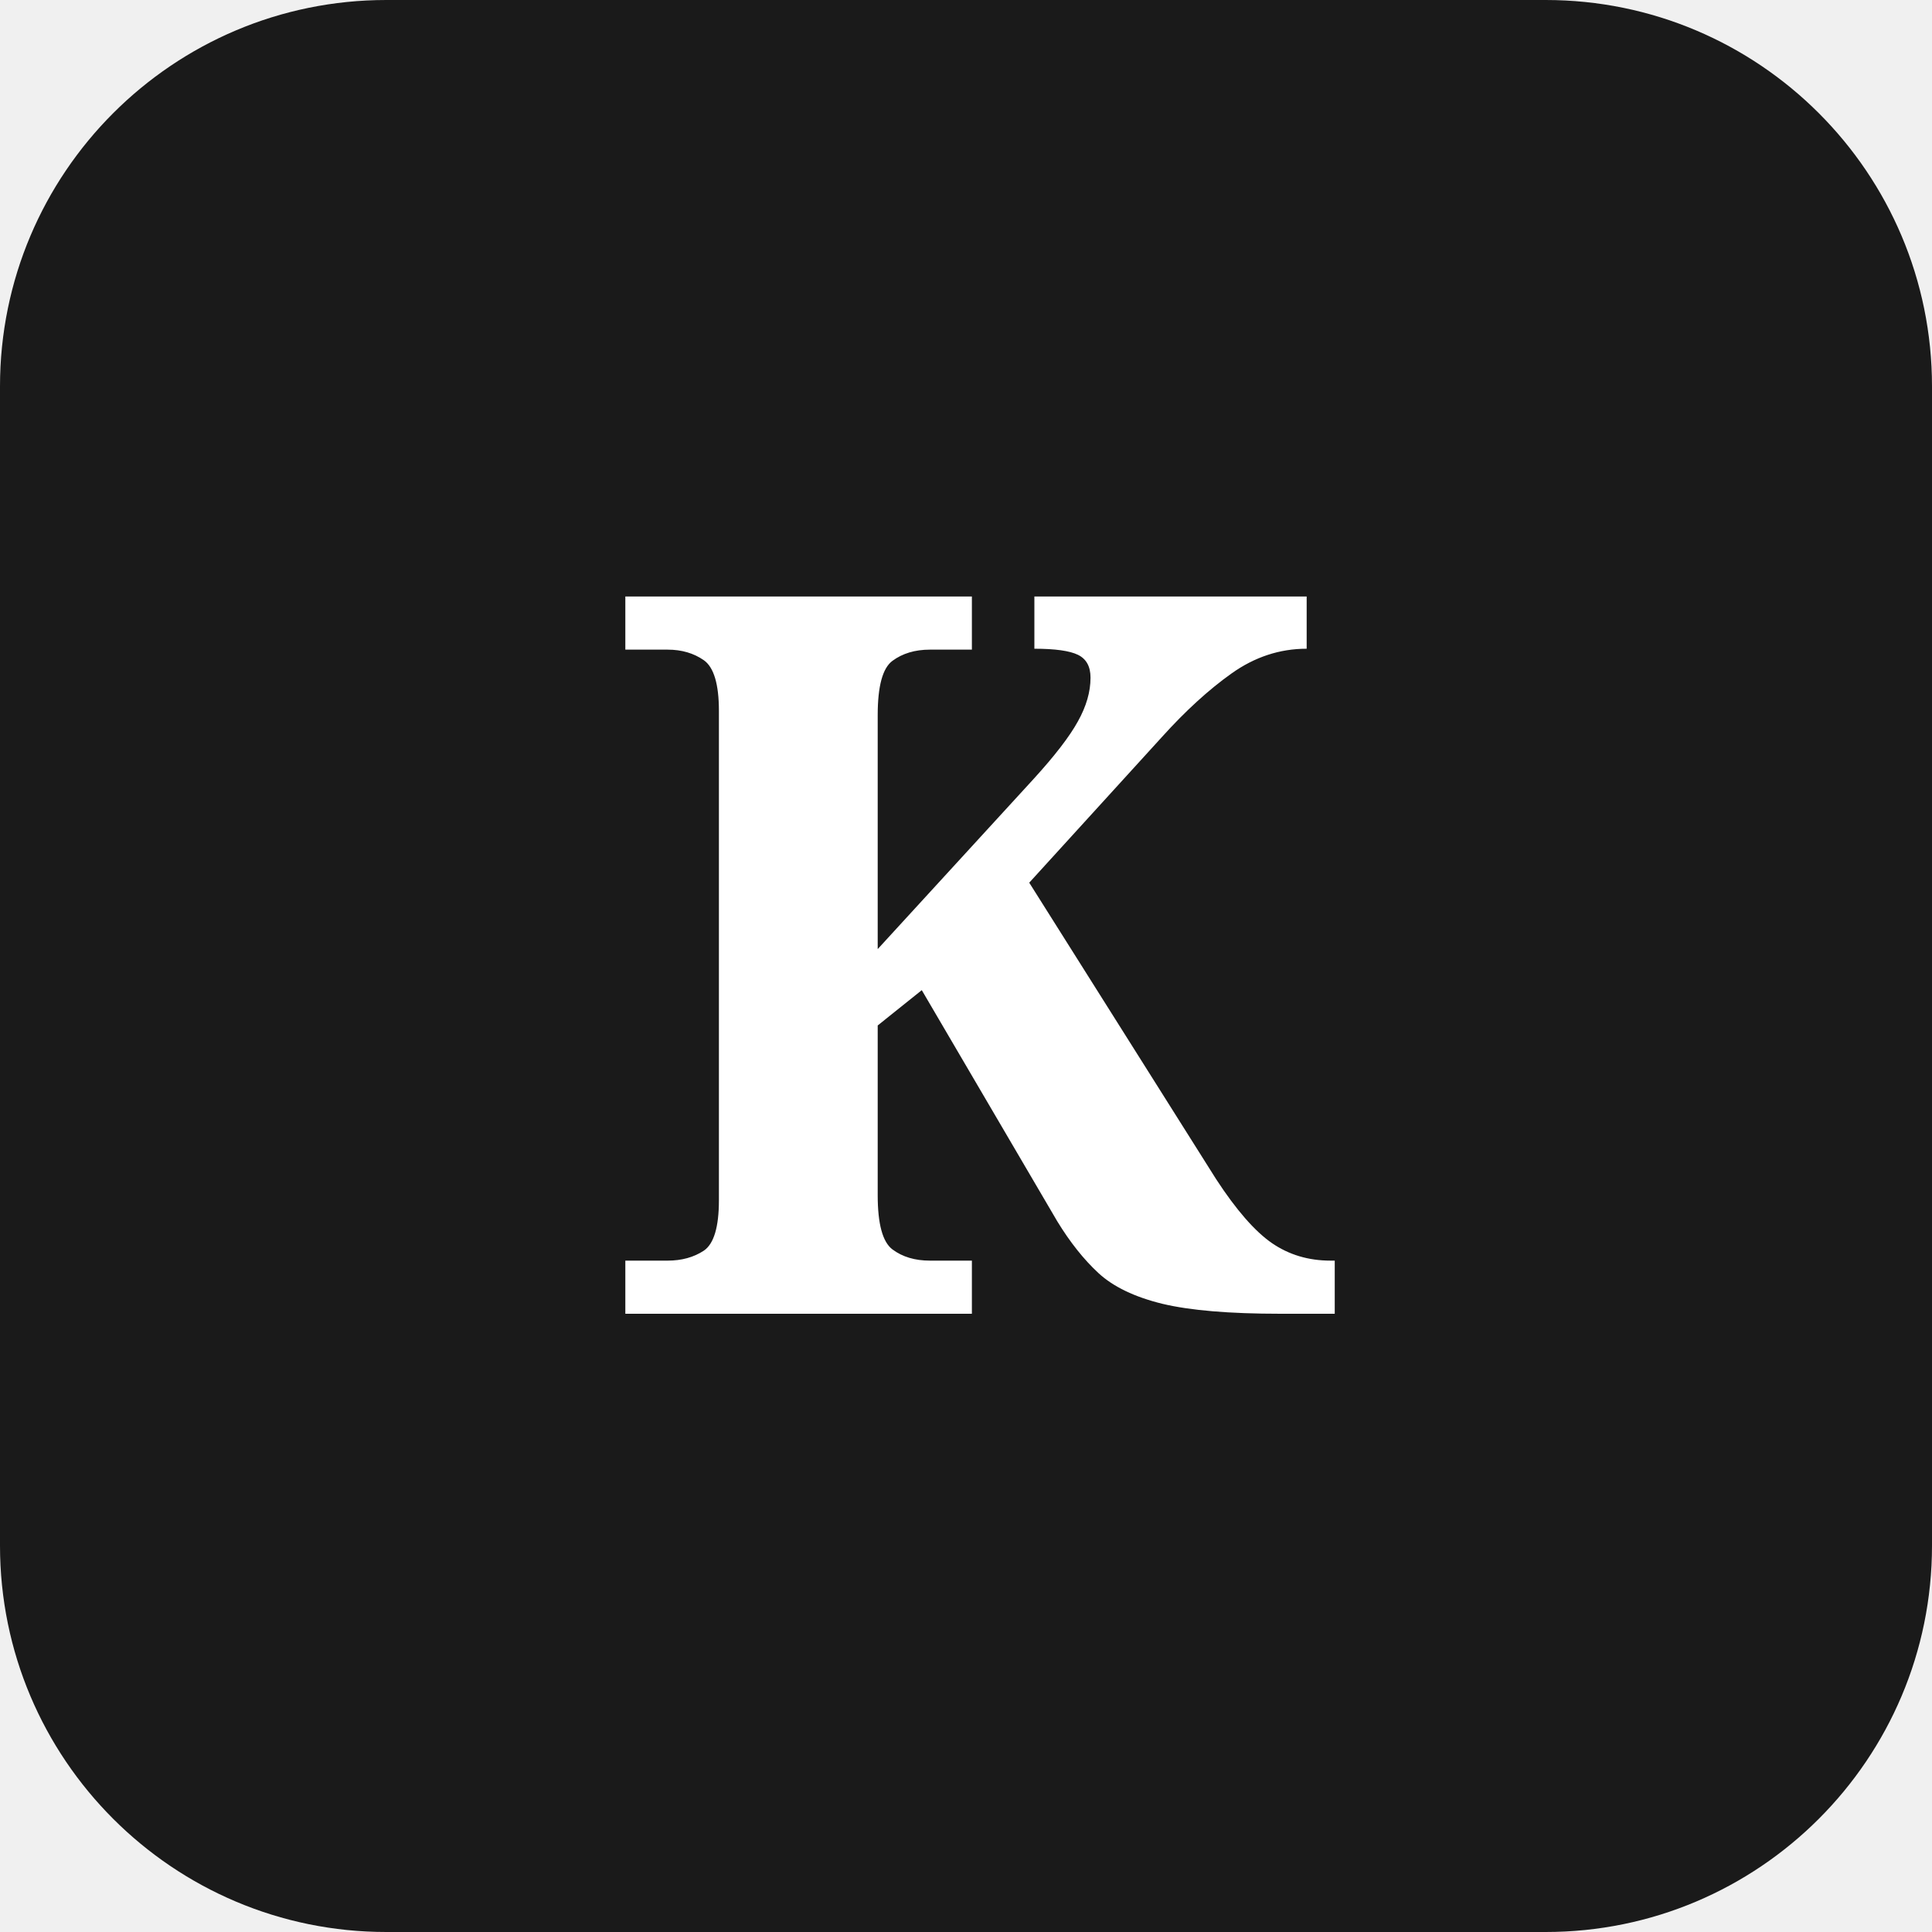
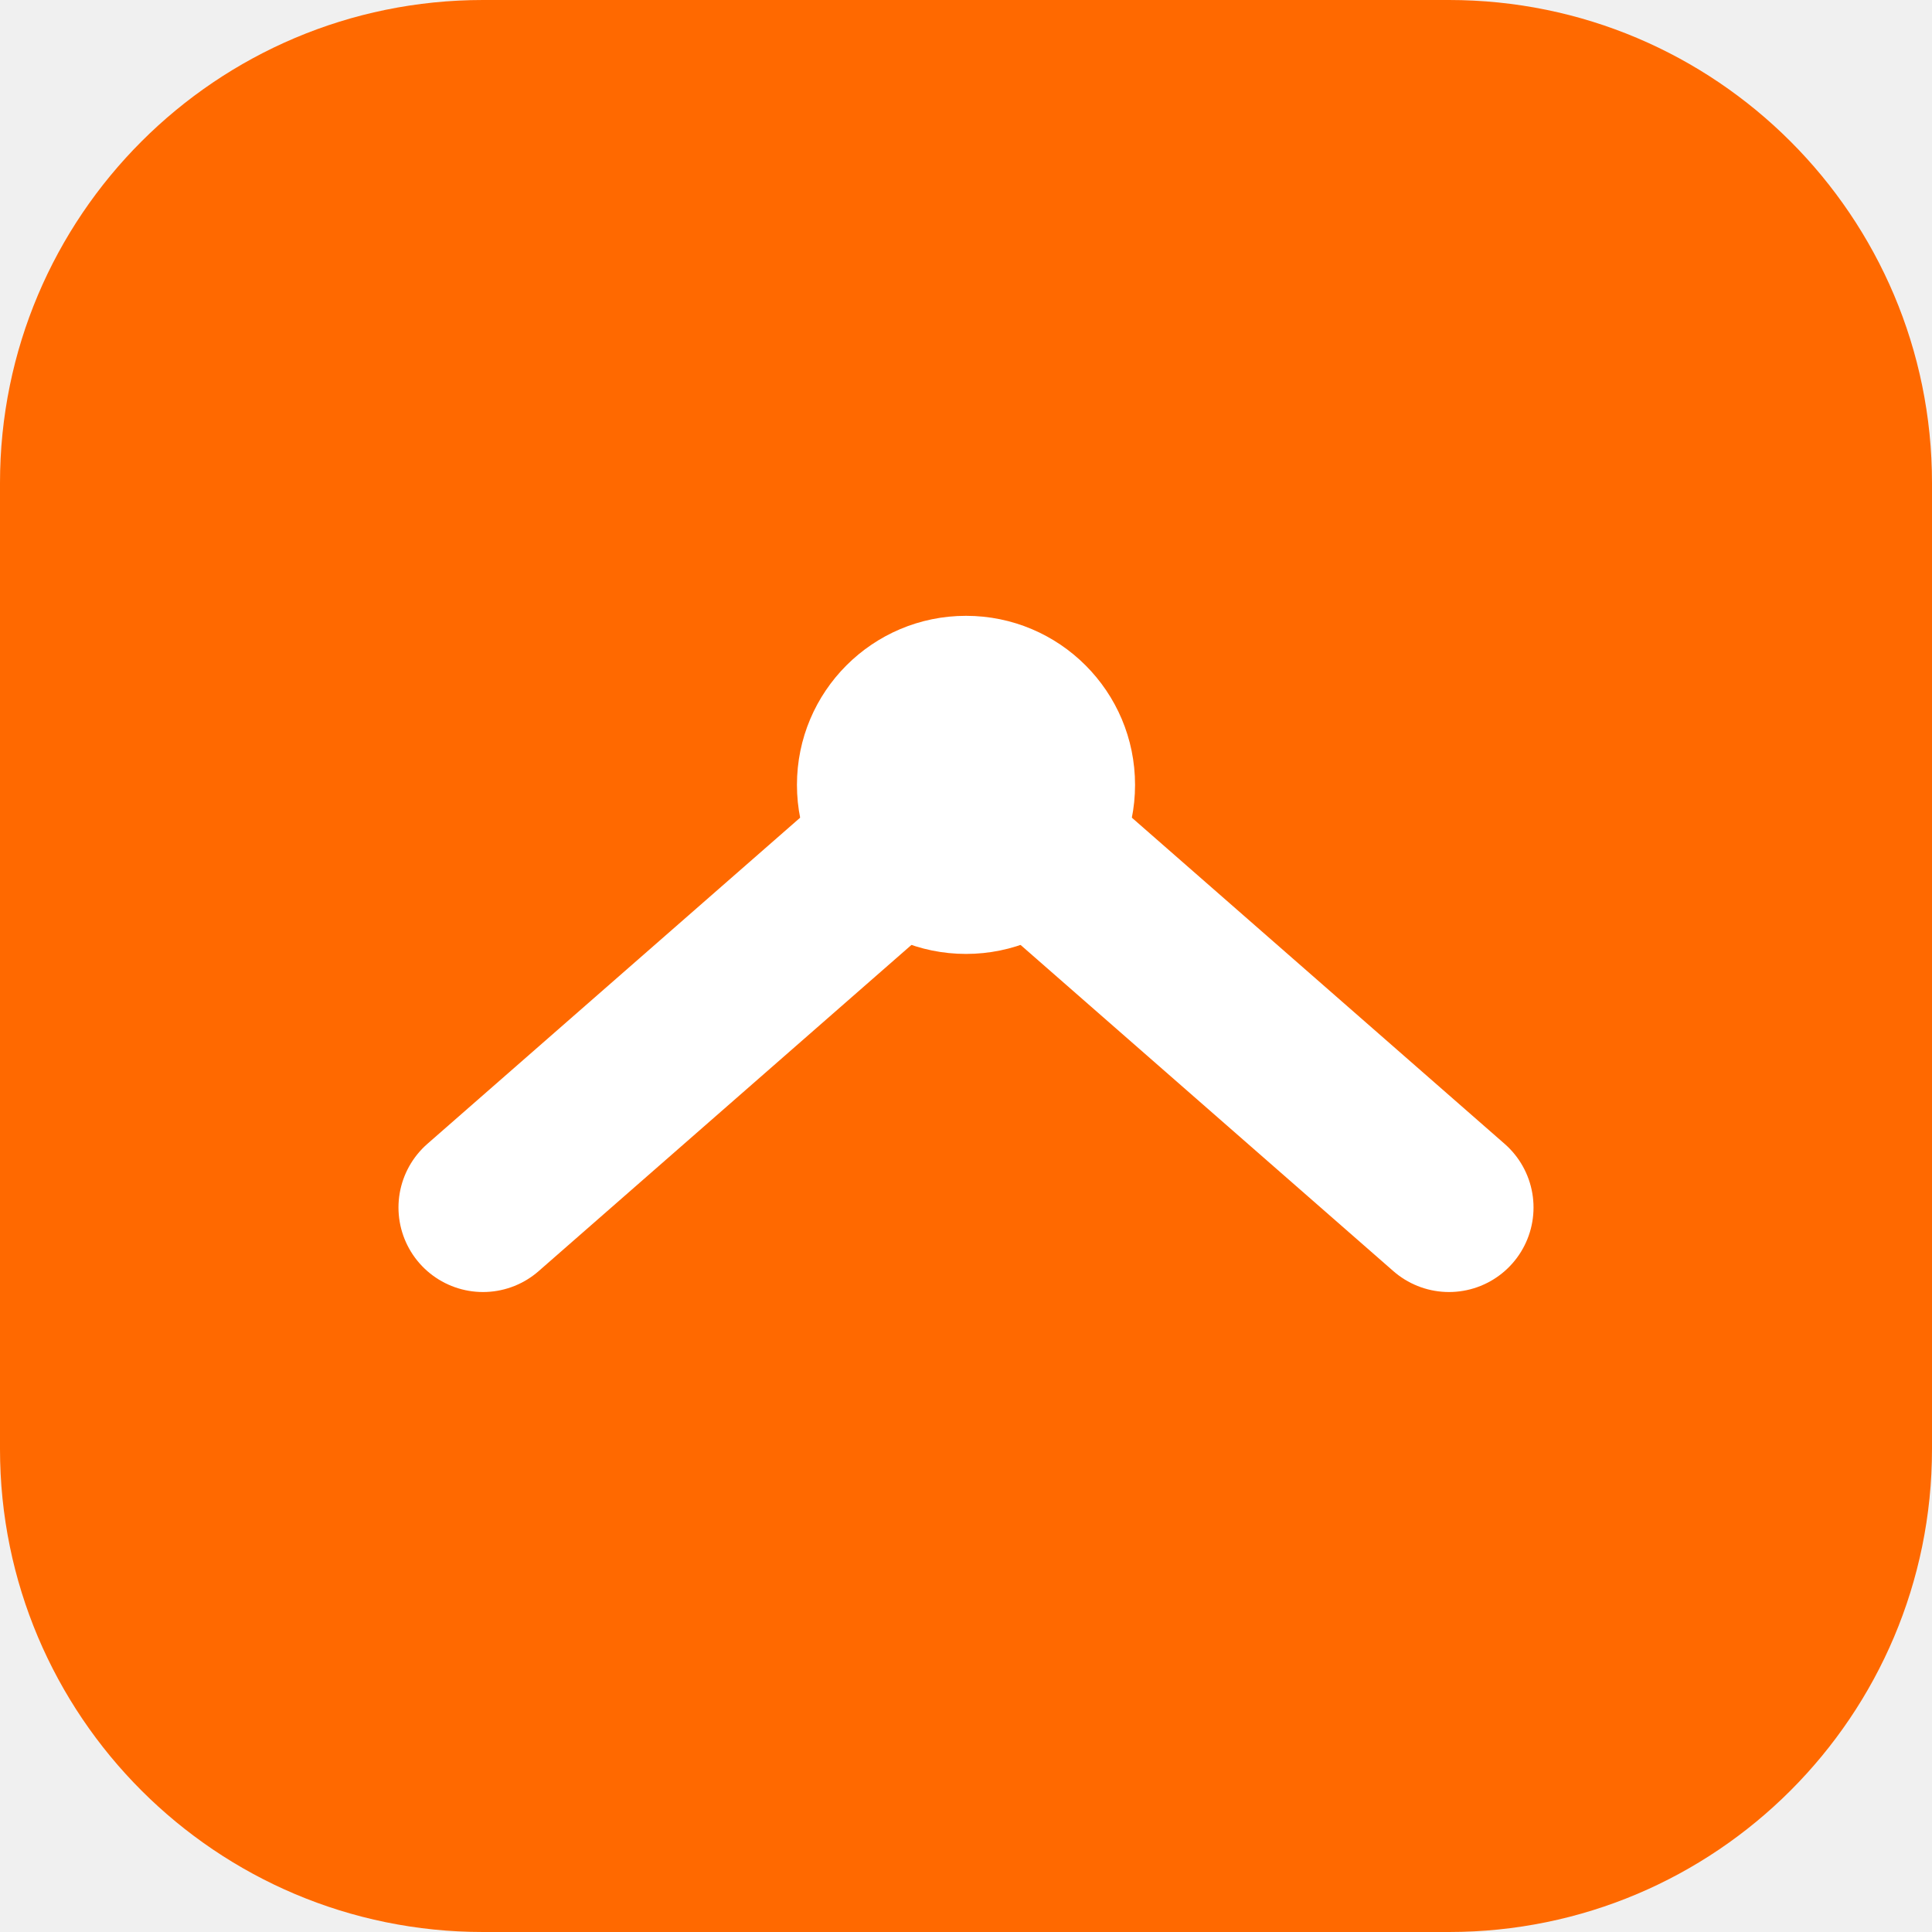
- <svg xmlns="http://www.w3.org/2000/svg" viewBox="0 0 100 100">
-   <rect width="100" height="100" rx="20" fill="#1A1A1A" />
-   <text x="50" y="68" font-family="Georgia, serif" font-size="52" font-weight="bold" fill="white" text-anchor="middle">K</text>
+ <svg xmlns="http://www.w3.org/2000/svg" viewBox="0 0 32 32" fill="none">
+   <rect width="32" height="32" rx="8" fill="#FF6900" />
+   <path d="M8 20L16 13L24 20" stroke="white" stroke-width="2.8" stroke-linecap="round" stroke-linejoin="round" />
+   <circle cx="16" cy="13" r="2.8" fill="white" />
</svg>
